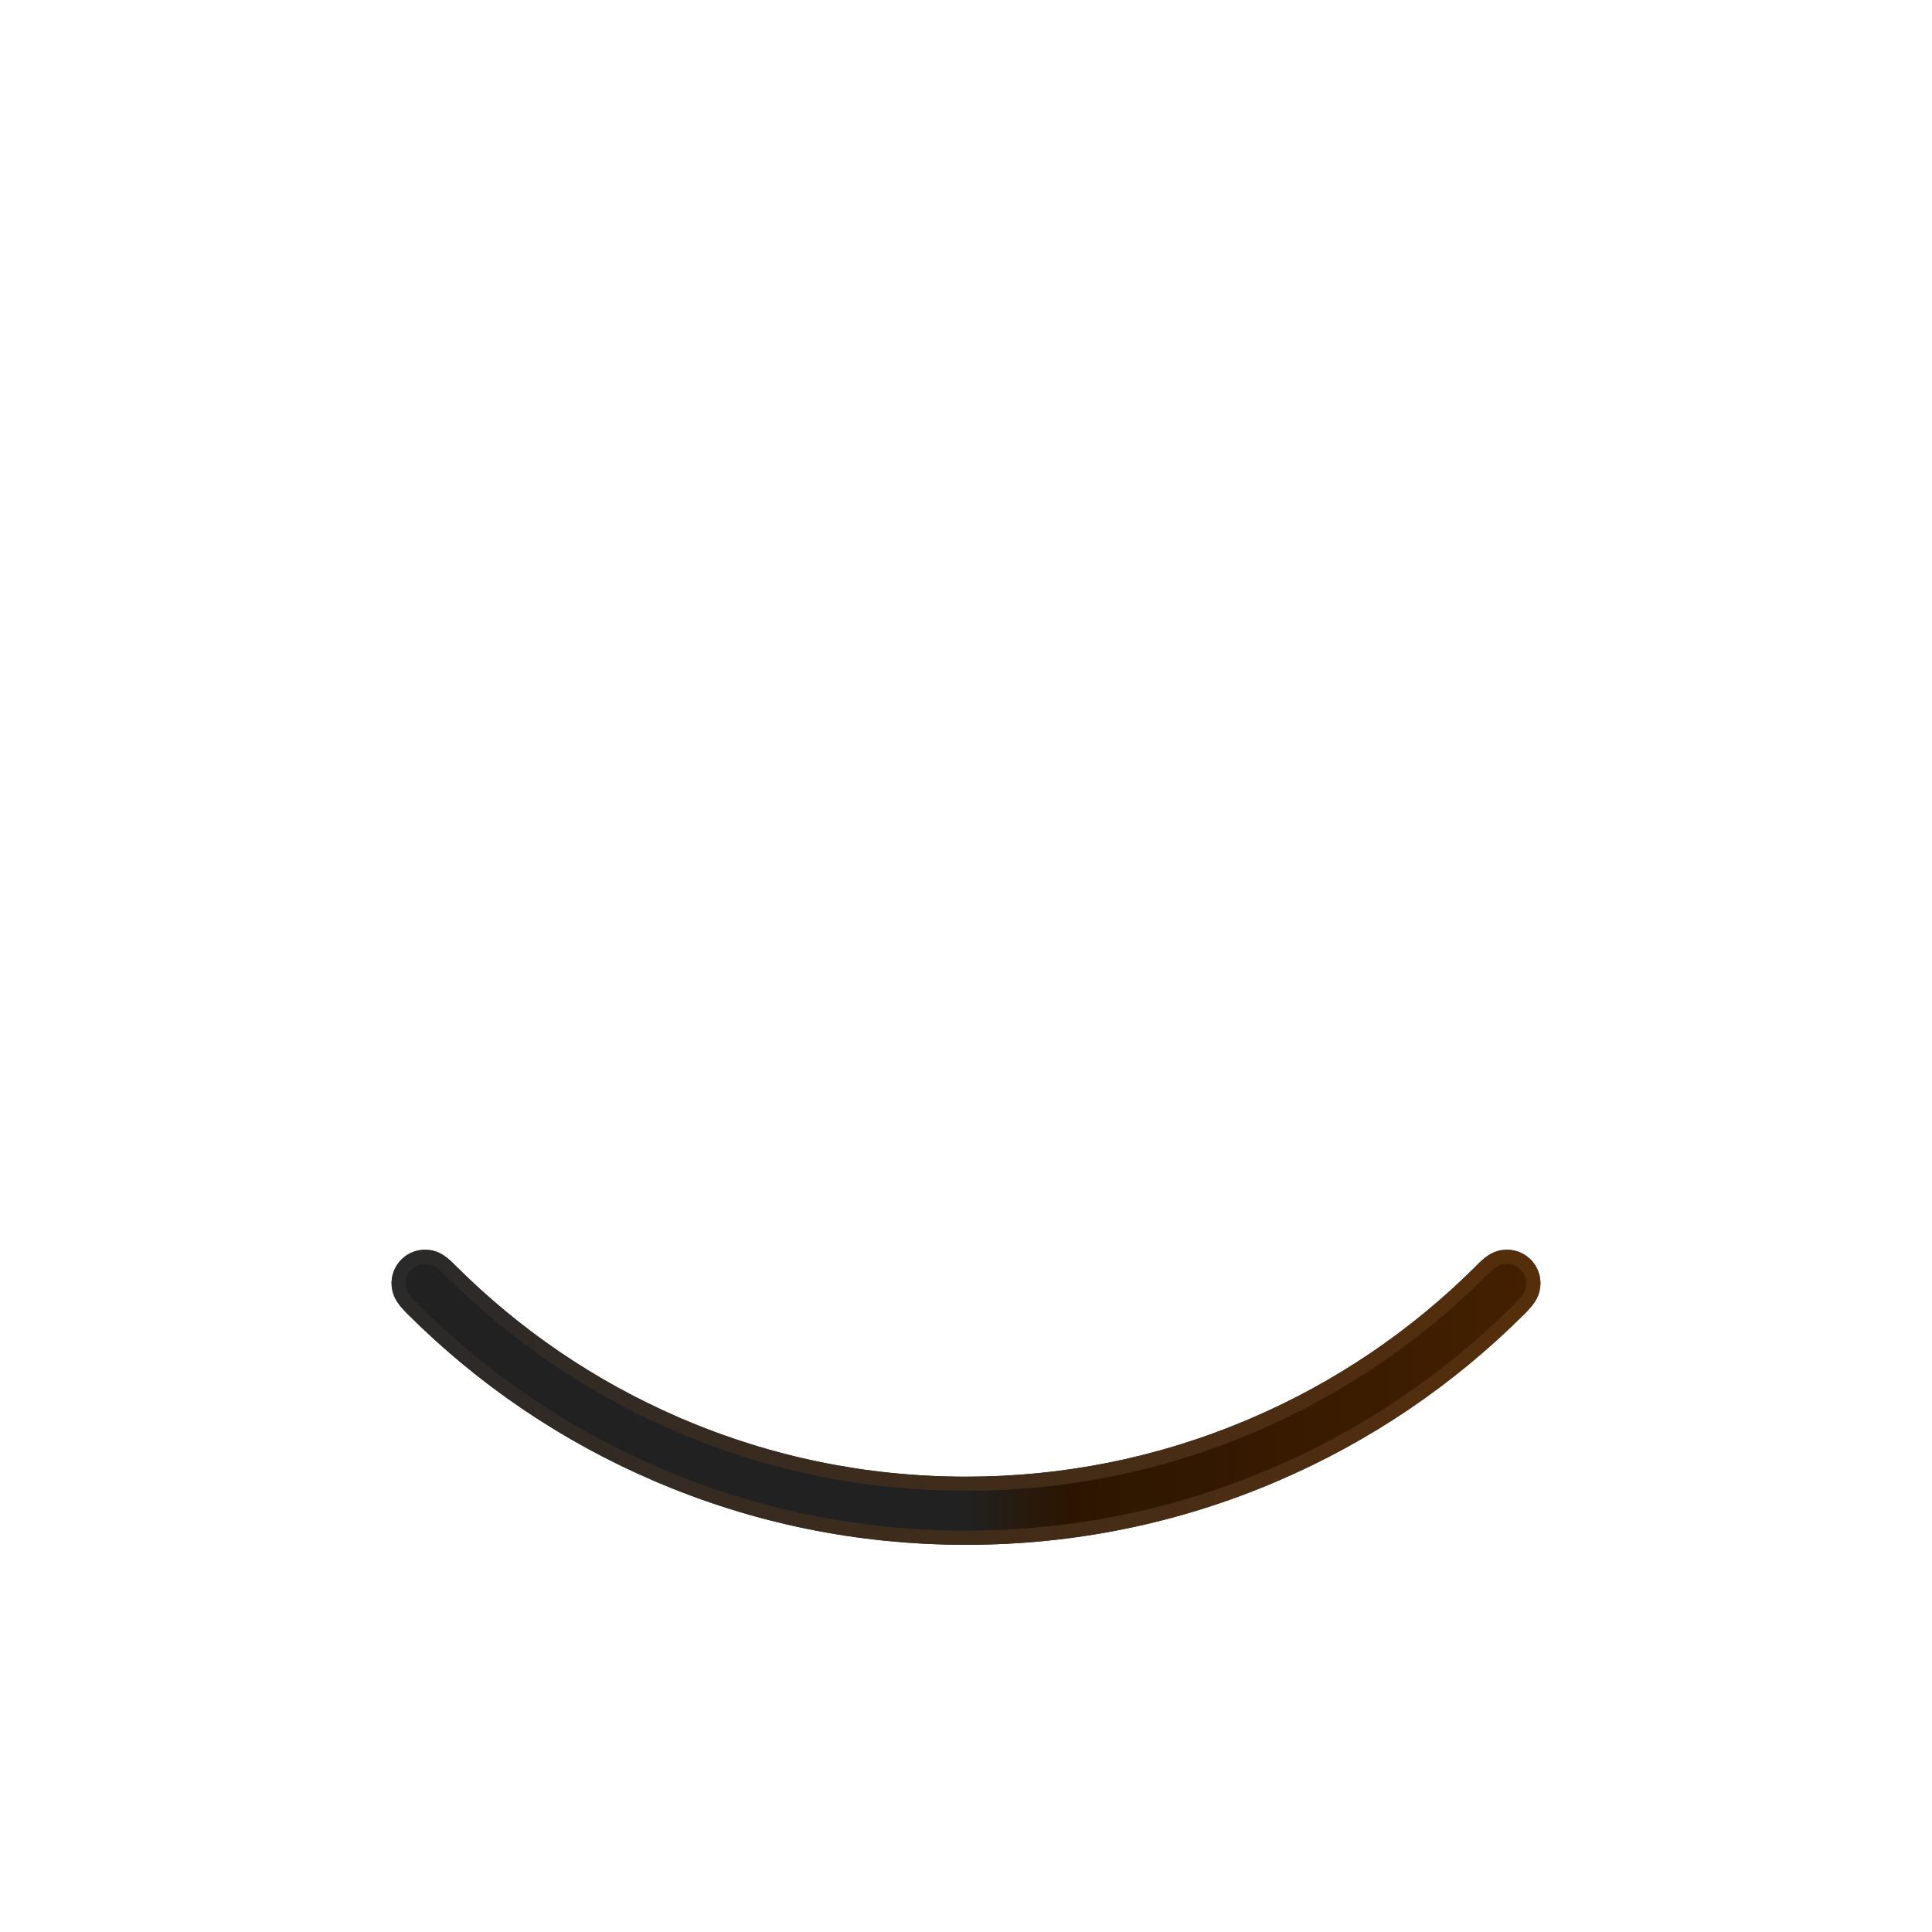
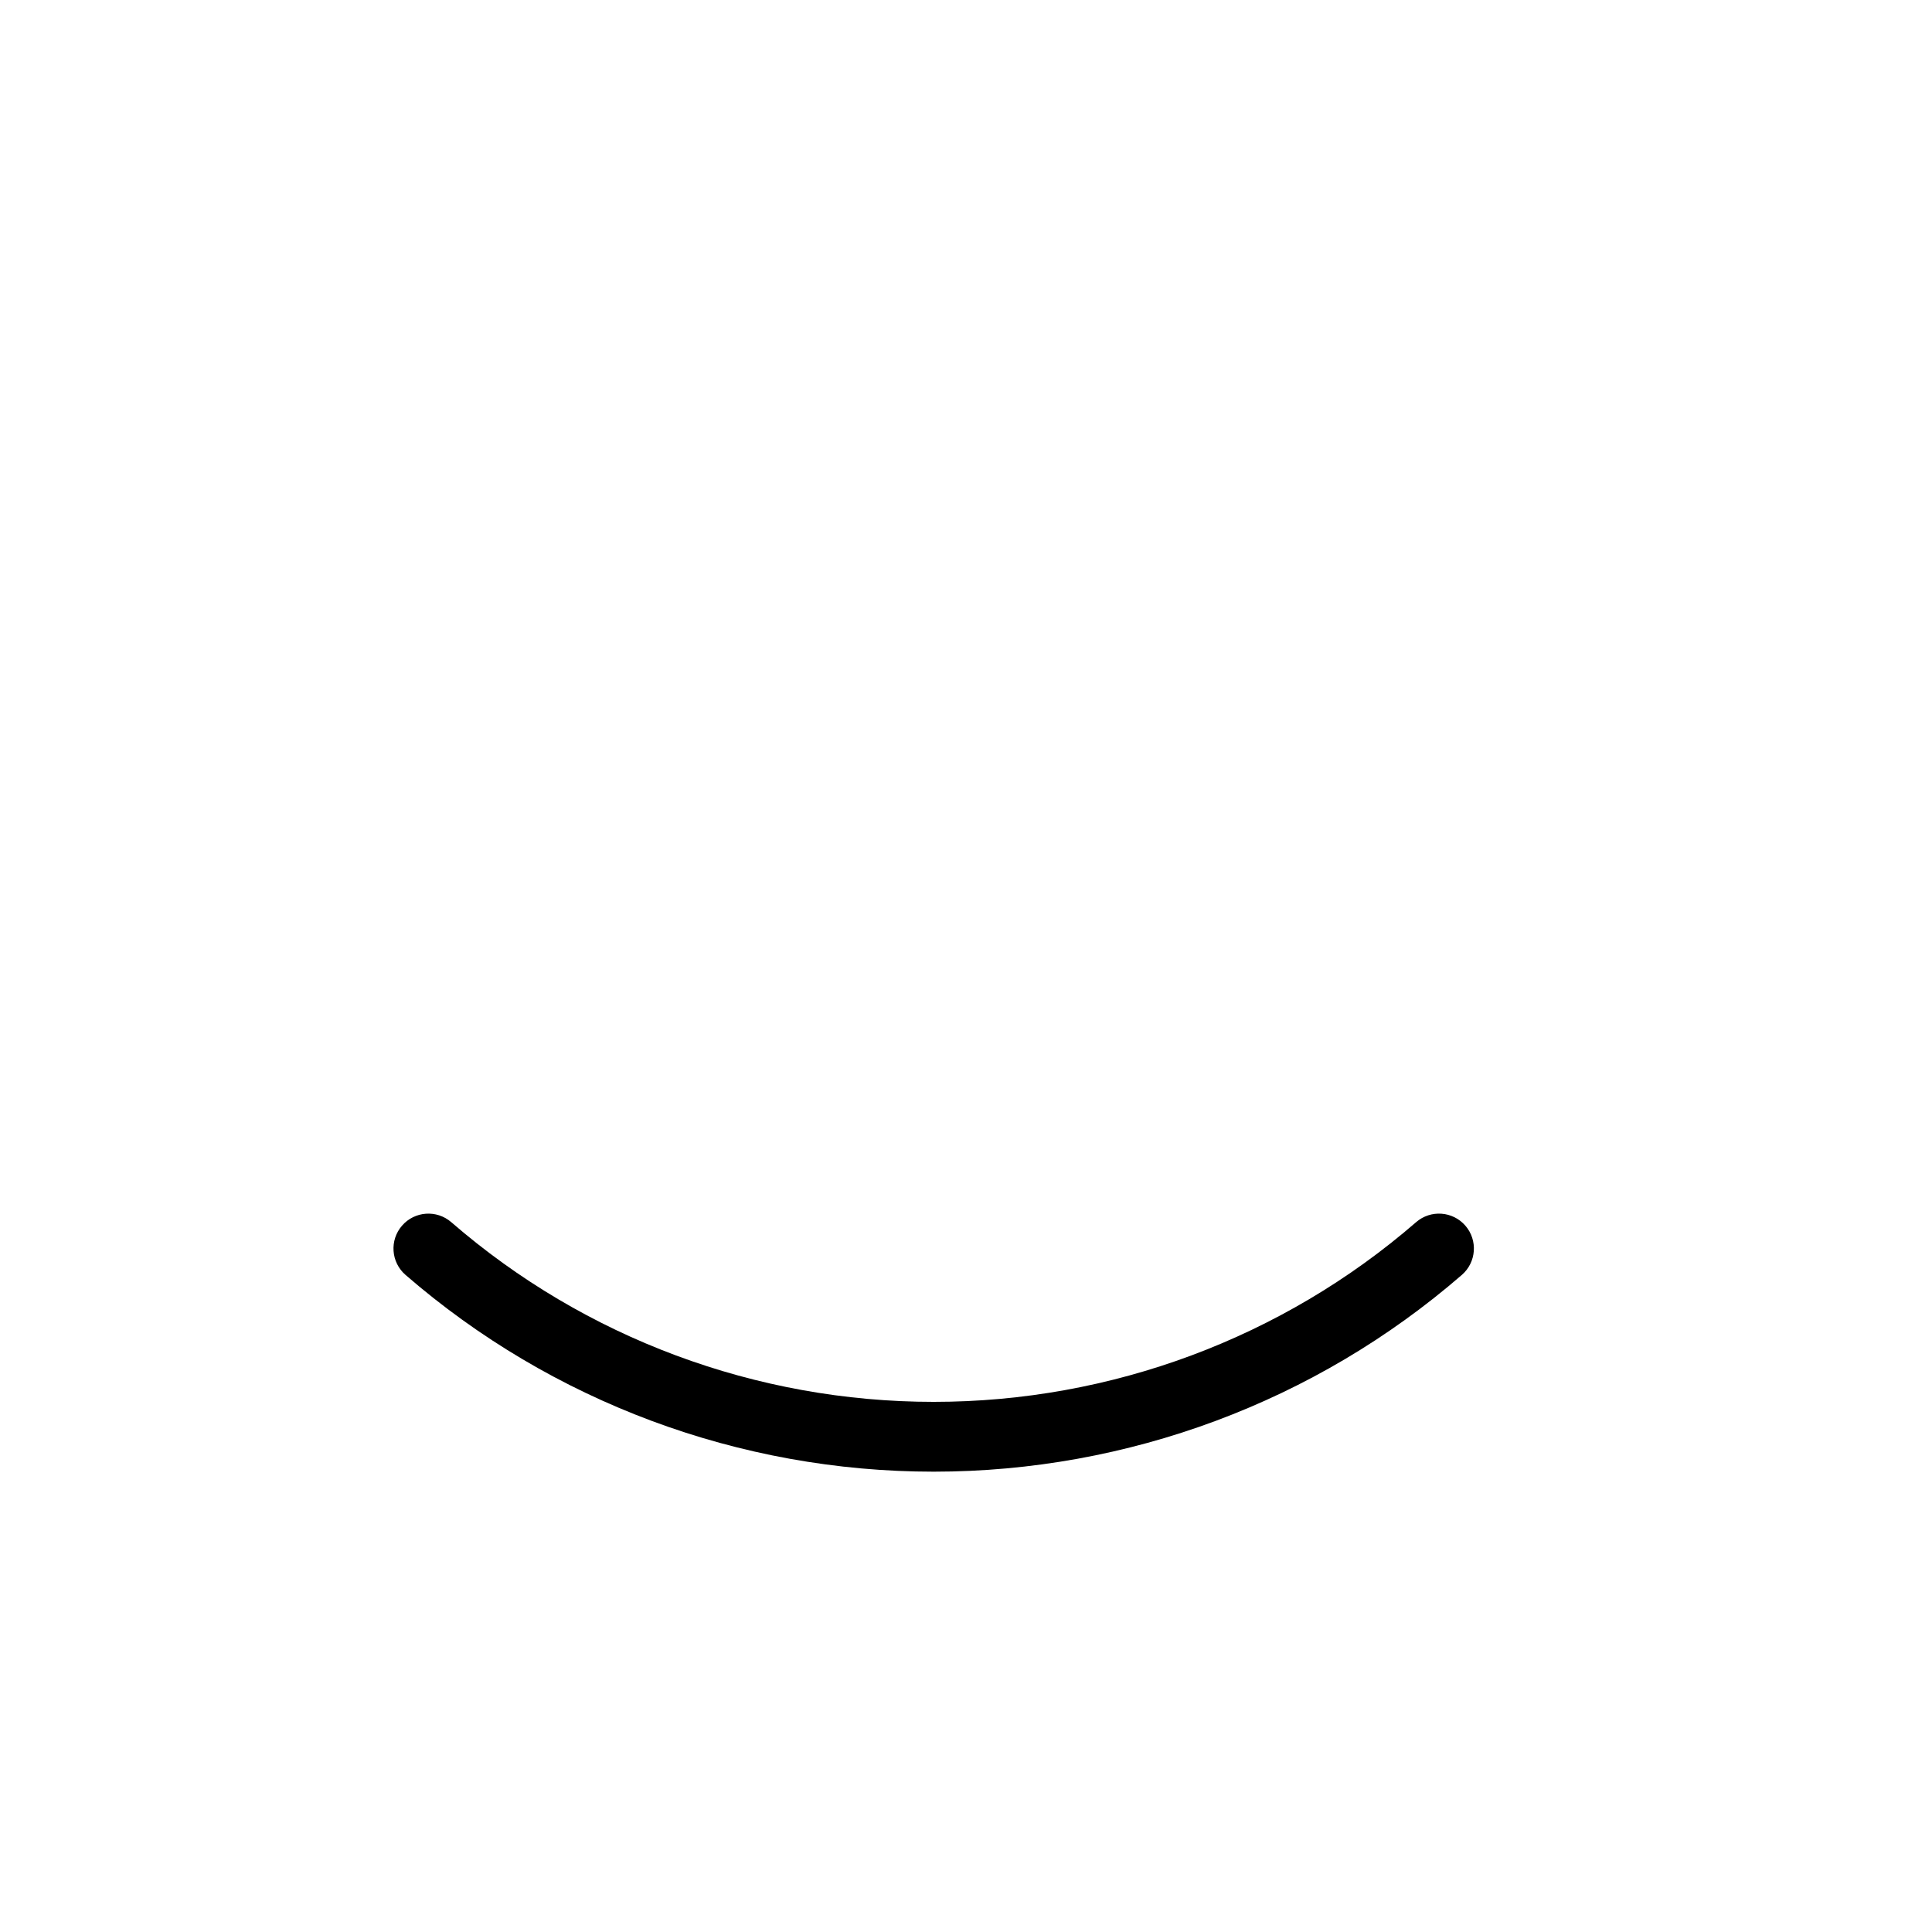
- <svg xmlns="http://www.w3.org/2000/svg" width="1024" height="1024" viewBox="0 0 1024 1024" fill="none">
-   <g transform="scale(1.242718) translate(167 533)">
-     <g id="Background">
-       <path id="Vector" d="M474.153 3.108C477.573 2.622 481.121 3.787 483.612 6.229C486.103 8.672 487.338 12.195 486.92 15.624V15.625C486.461 19.392 484.493 21.799 481.126 25.233C450.921 55.373 415.816 79.14 376.718 95.913C335.039 113.794 290.727 122.86 245 122.86C199.273 122.86 154.961 113.794 113.282 95.913C74.184 79.14 39.078 55.373 8.873 25.233C5.506 21.799 3.539 19.392 3.08 15.625V15.624L3.046 15.302C2.74 11.975 3.975 8.595 6.388 6.229C8.879 3.787 12.427 2.622 15.847 3.108L15.848 3.109C19.607 3.643 21.975 5.66 25.345 9.098L25.37 9.123C53.008 36.648 85.048 58.458 120.673 73.989L122.372 74.724C161.164 91.366 202.427 99.804 245 99.804C286.907 99.804 327.546 91.628 365.808 75.498L367.628 74.724C403.934 59.148 436.553 37.085 464.63 9.123L464.655 9.098C468.025 5.66 470.393 3.643 474.152 3.109L474.153 3.108Z" fill="url(#paint0_linear_0_12)" stroke="#2A2A2A" style="stroke:#2A2A2A;stroke:color(display-p3 0.165 0.165 0.165);stroke-opacity:1;" stroke-width="6" />
+ <svg xmlns="http://www.w3.org/2000/svg" version="1.1" viewBox="0 0 1024 1024">
+   <g />
+   <g id="mouth">
+     <g>
+       <path d="M494.873 780.016c-102.96 0.001-202.378-37.037-279.939-104.289c-7.72-6.693-8.552-18.378-1.858-26.097c6.693-7.72 18.379-8.551 26.097-1.858c70.835 61.42 161.645 95.245 255.701 95.244c94.057 0 184.866-33.826 255.699-95.247c7.722-6.693 19.403-5.861 26.098 1.857c6.693 7.72 5.861 19.403-1.857 26.098C697.252 742.977 597.834 780.016 494.873 780.016z" />
    </g>
-     <defs>
-       <linearGradient id="paint0_linear_0_12" x1="0" y1="62.931" x2="490" y2="62.931" gradientUnits="userSpaceOnUse">
-         <stop stop-color="#212121" style="stop-color:#212121;stop-color:color(display-p3 0.129 0.129 0.129);stop-opacity:1;" />
-         <stop offset="0.5" stop-color="#212121" style="stop-color:#212121;stop-color:color(display-p3 0.129 0.129 0.129);stop-opacity:1;" />
-         <stop offset="0.588" stop-color="#2C1500" style="stop-color:#2C1500;stop-color:color(display-p3 0.172 0.081 0);stop-opacity:1;" />
-         <stop offset="1" stop-color="#442000" style="stop-color:#442000;stop-color:color(display-p3 0.267 0.124 0);stop-opacity:1;" />
-       </linearGradient>
-     </defs>
-   </g>
-   <g transform="scale(1.242718) translate(167 533)">
-     <g id="Outline">
-       <path id="Vector" d="M474.153 3.108C477.573 2.622 481.121 3.787 483.612 6.229C486.103 8.672 487.338 12.195 486.92 15.624V15.625C486.461 19.392 484.493 21.799 481.126 25.233C450.921 55.373 415.816 79.14 376.718 95.913C335.039 113.794 290.727 122.86 245 122.86C199.273 122.86 154.961 113.794 113.282 95.913C74.184 79.14 39.078 55.373 8.873 25.233C5.506 21.799 3.539 19.392 3.08 15.625V15.624L3.046 15.302C2.74 11.975 3.975 8.595 6.388 6.229C8.879 3.787 12.427 2.622 15.847 3.108L15.848 3.109C19.607 3.643 21.975 5.66 25.345 9.098L25.37 9.123C53.008 36.648 85.048 58.458 120.673 73.989L122.372 74.724C161.164 91.366 202.427 99.804 245 99.804C286.907 99.804 327.546 91.628 365.808 75.498L367.628 74.724C403.934 59.148 436.553 37.085 464.63 9.123L464.655 9.098C468.025 5.66 470.393 3.643 474.152 3.109L474.153 3.108Z" stroke="url(#paint0_linear_0_8)" stroke-width="6" />
-     </g>
-     <defs>
-       <linearGradient id="paint0_linear_0_8" x1="0" y1="62.93" x2="490" y2="62.93" gradientUnits="userSpaceOnUse">
-         <stop stop-color="#2A2A2A" style="stop-color:#2A2A2A;stop-color:color(display-p3 0.165 0.165 0.165);stop-opacity:1;" />
-         <stop offset="1" stop-color="#562E0A" style="stop-color:#562E0A;stop-color:color(display-p3 0.339 0.179 0.039);stop-opacity:1;" />
-       </linearGradient>
-     </defs>
  </g>
</svg>
